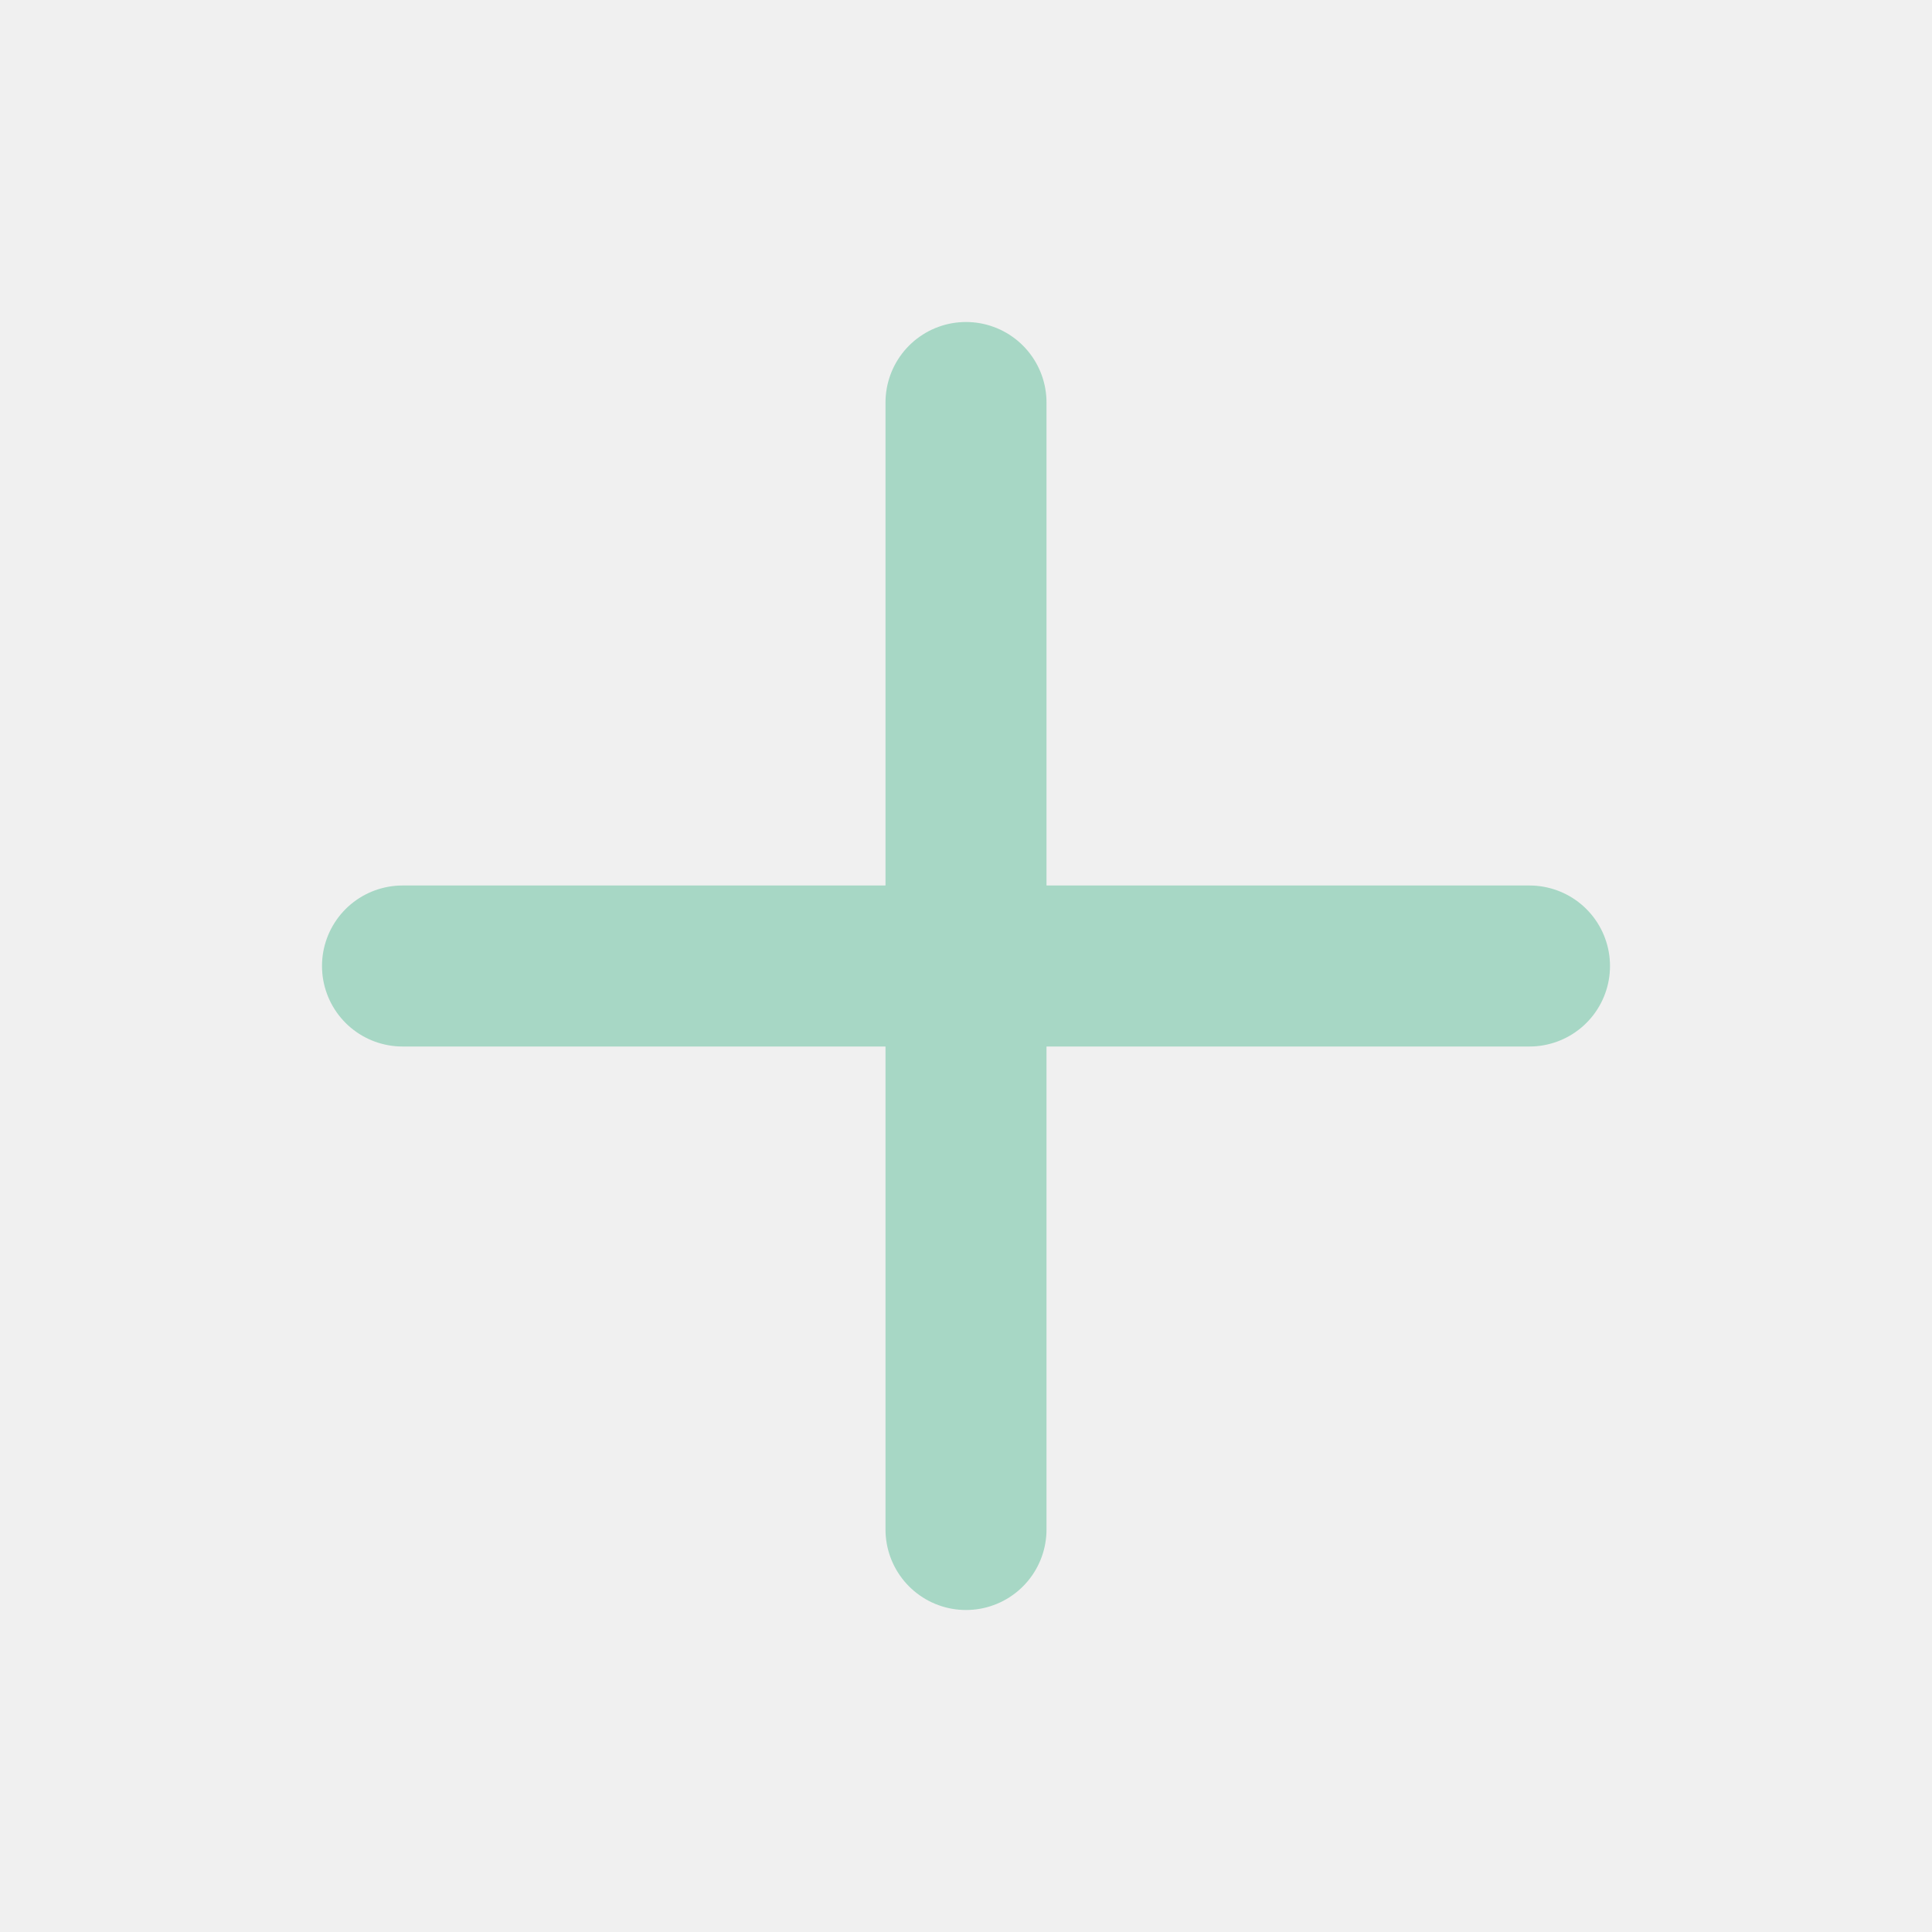
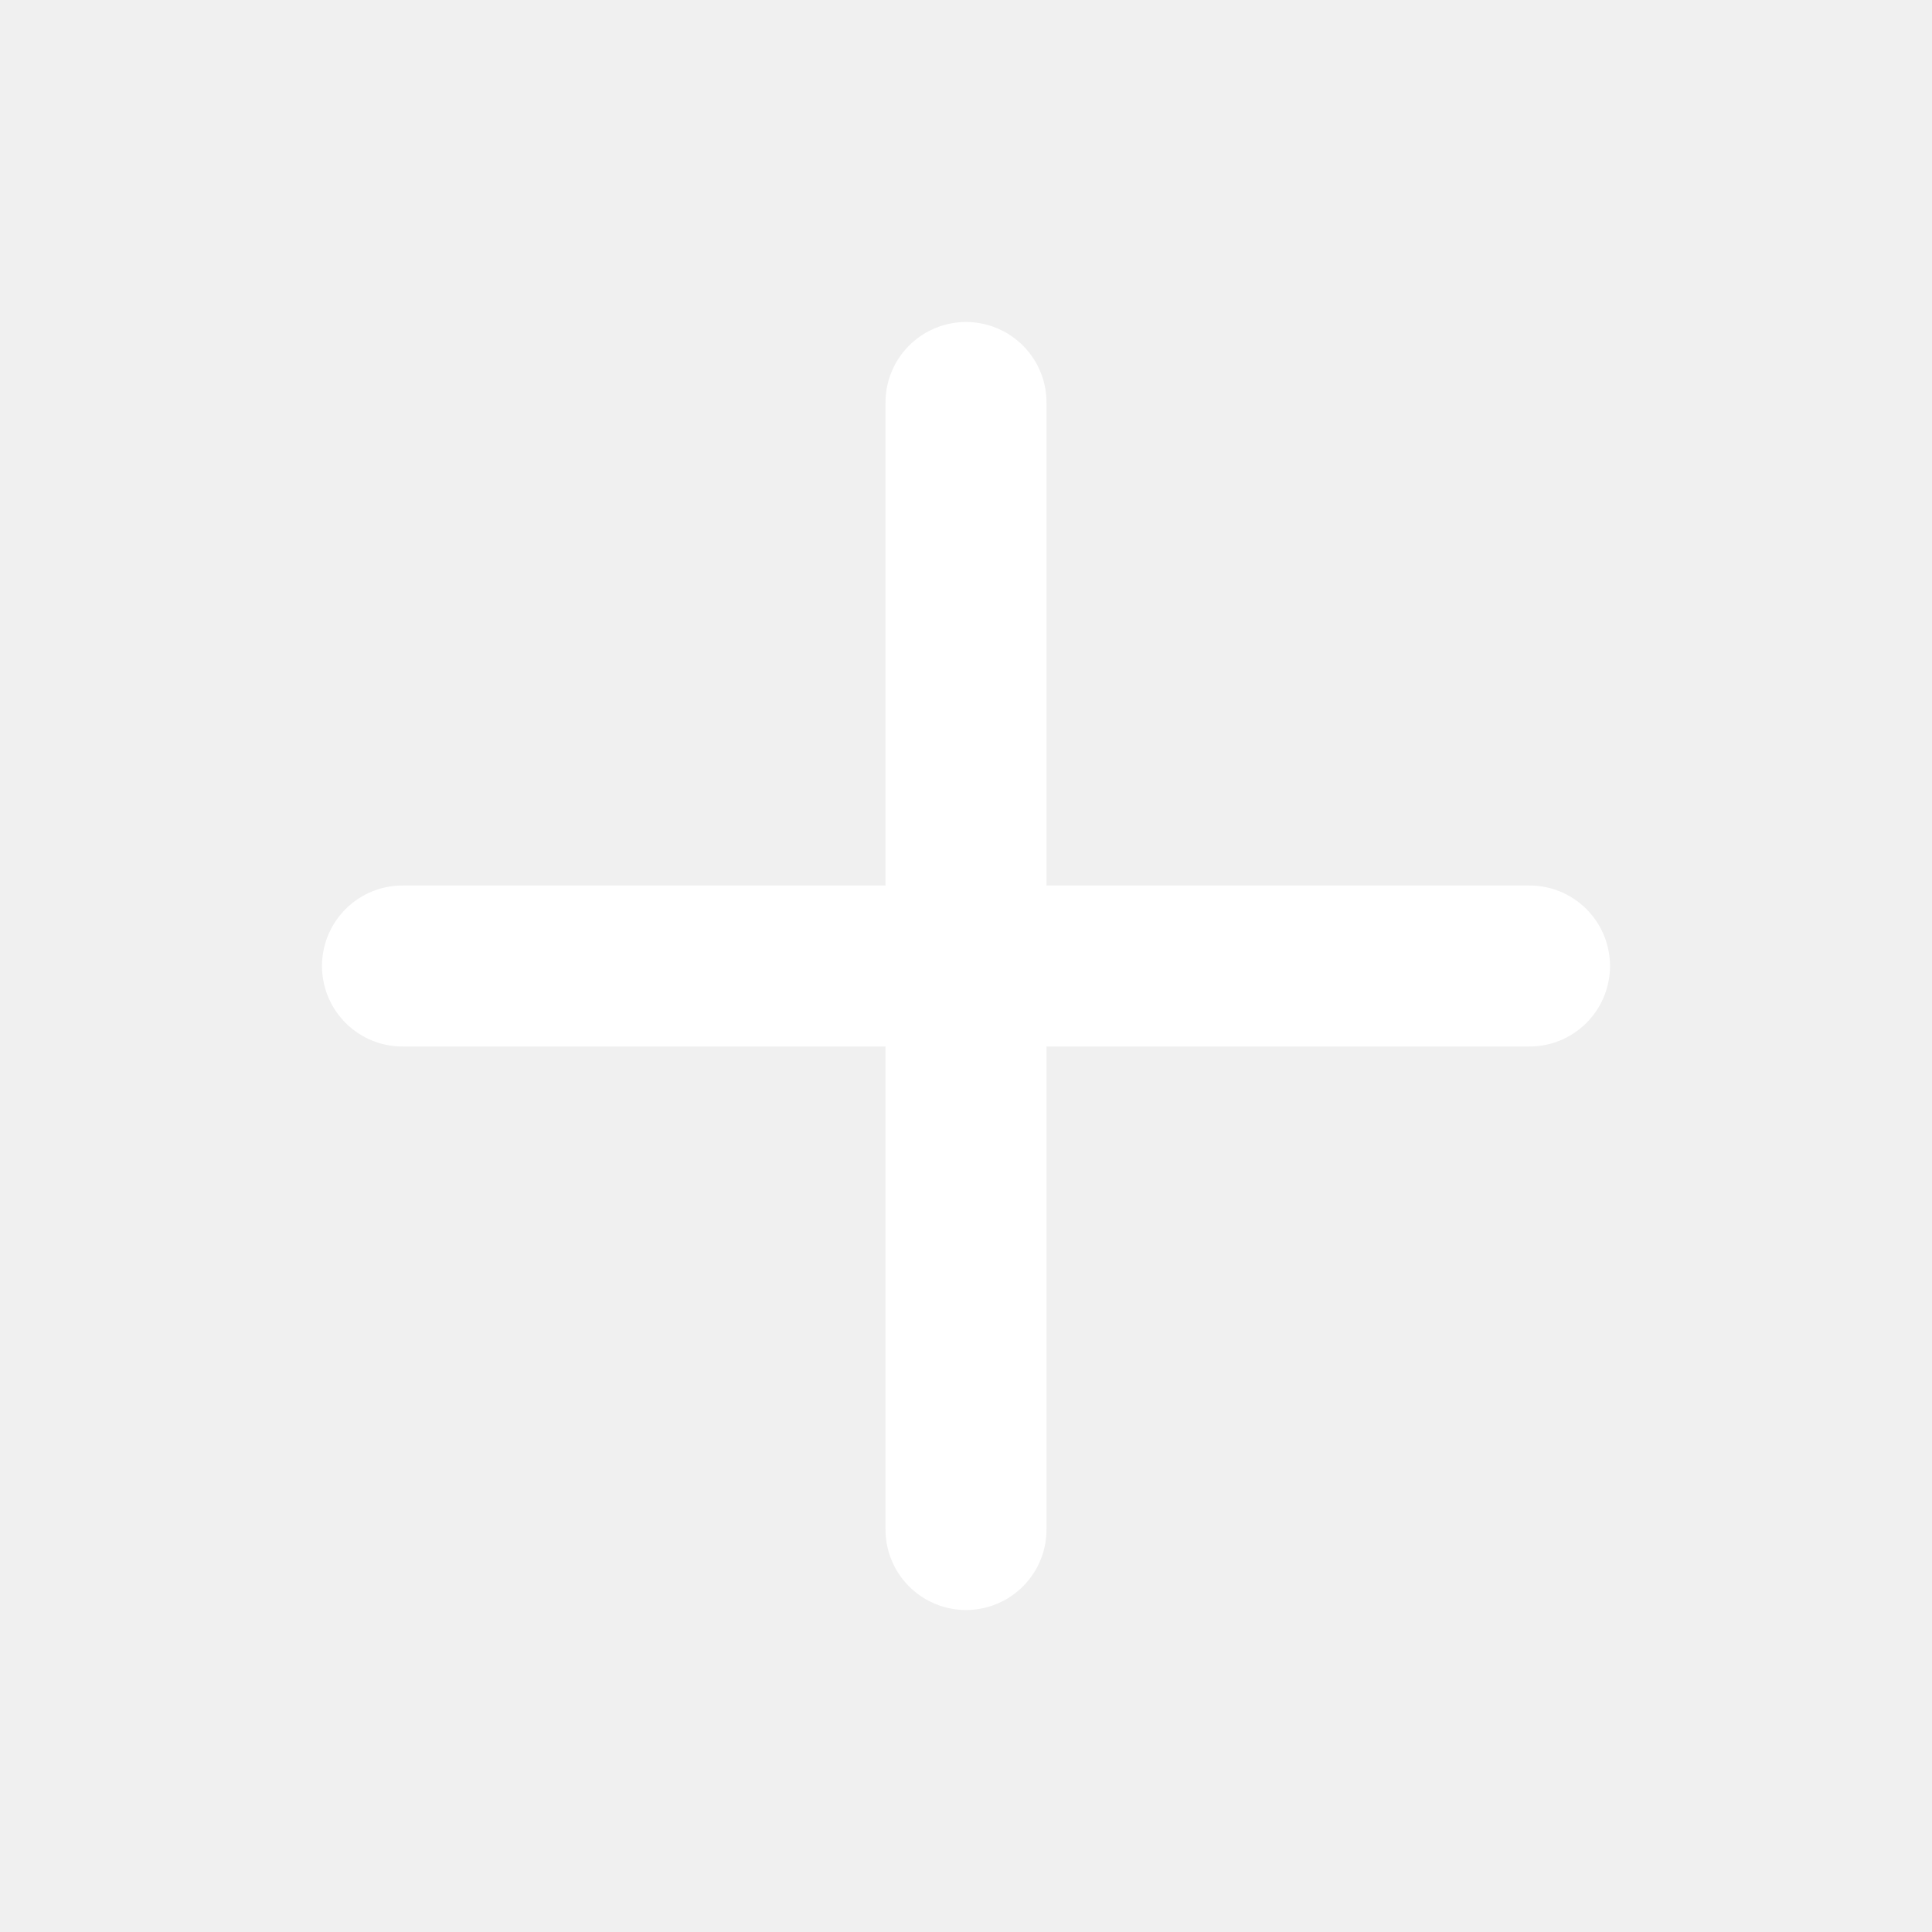
- <svg xmlns="http://www.w3.org/2000/svg" class="lucide lucide-plus" width="24" height="24" viewBox="0 0 24 24" fill="none" stroke="#A7D7C5" stroke-width="2" stroke-linecap="round" stroke-linejoin="round">
+ <svg xmlns="http://www.w3.org/2000/svg" class="lucide lucide-plus" width="24" height="24" viewBox="0 0 24 24" fill="none" stroke="#FFFFFF" stroke-width="2" stroke-linecap="round" stroke-linejoin="round">
  <path d="M5 12h14" />
  <path d="M12 5v14" />
</svg>
